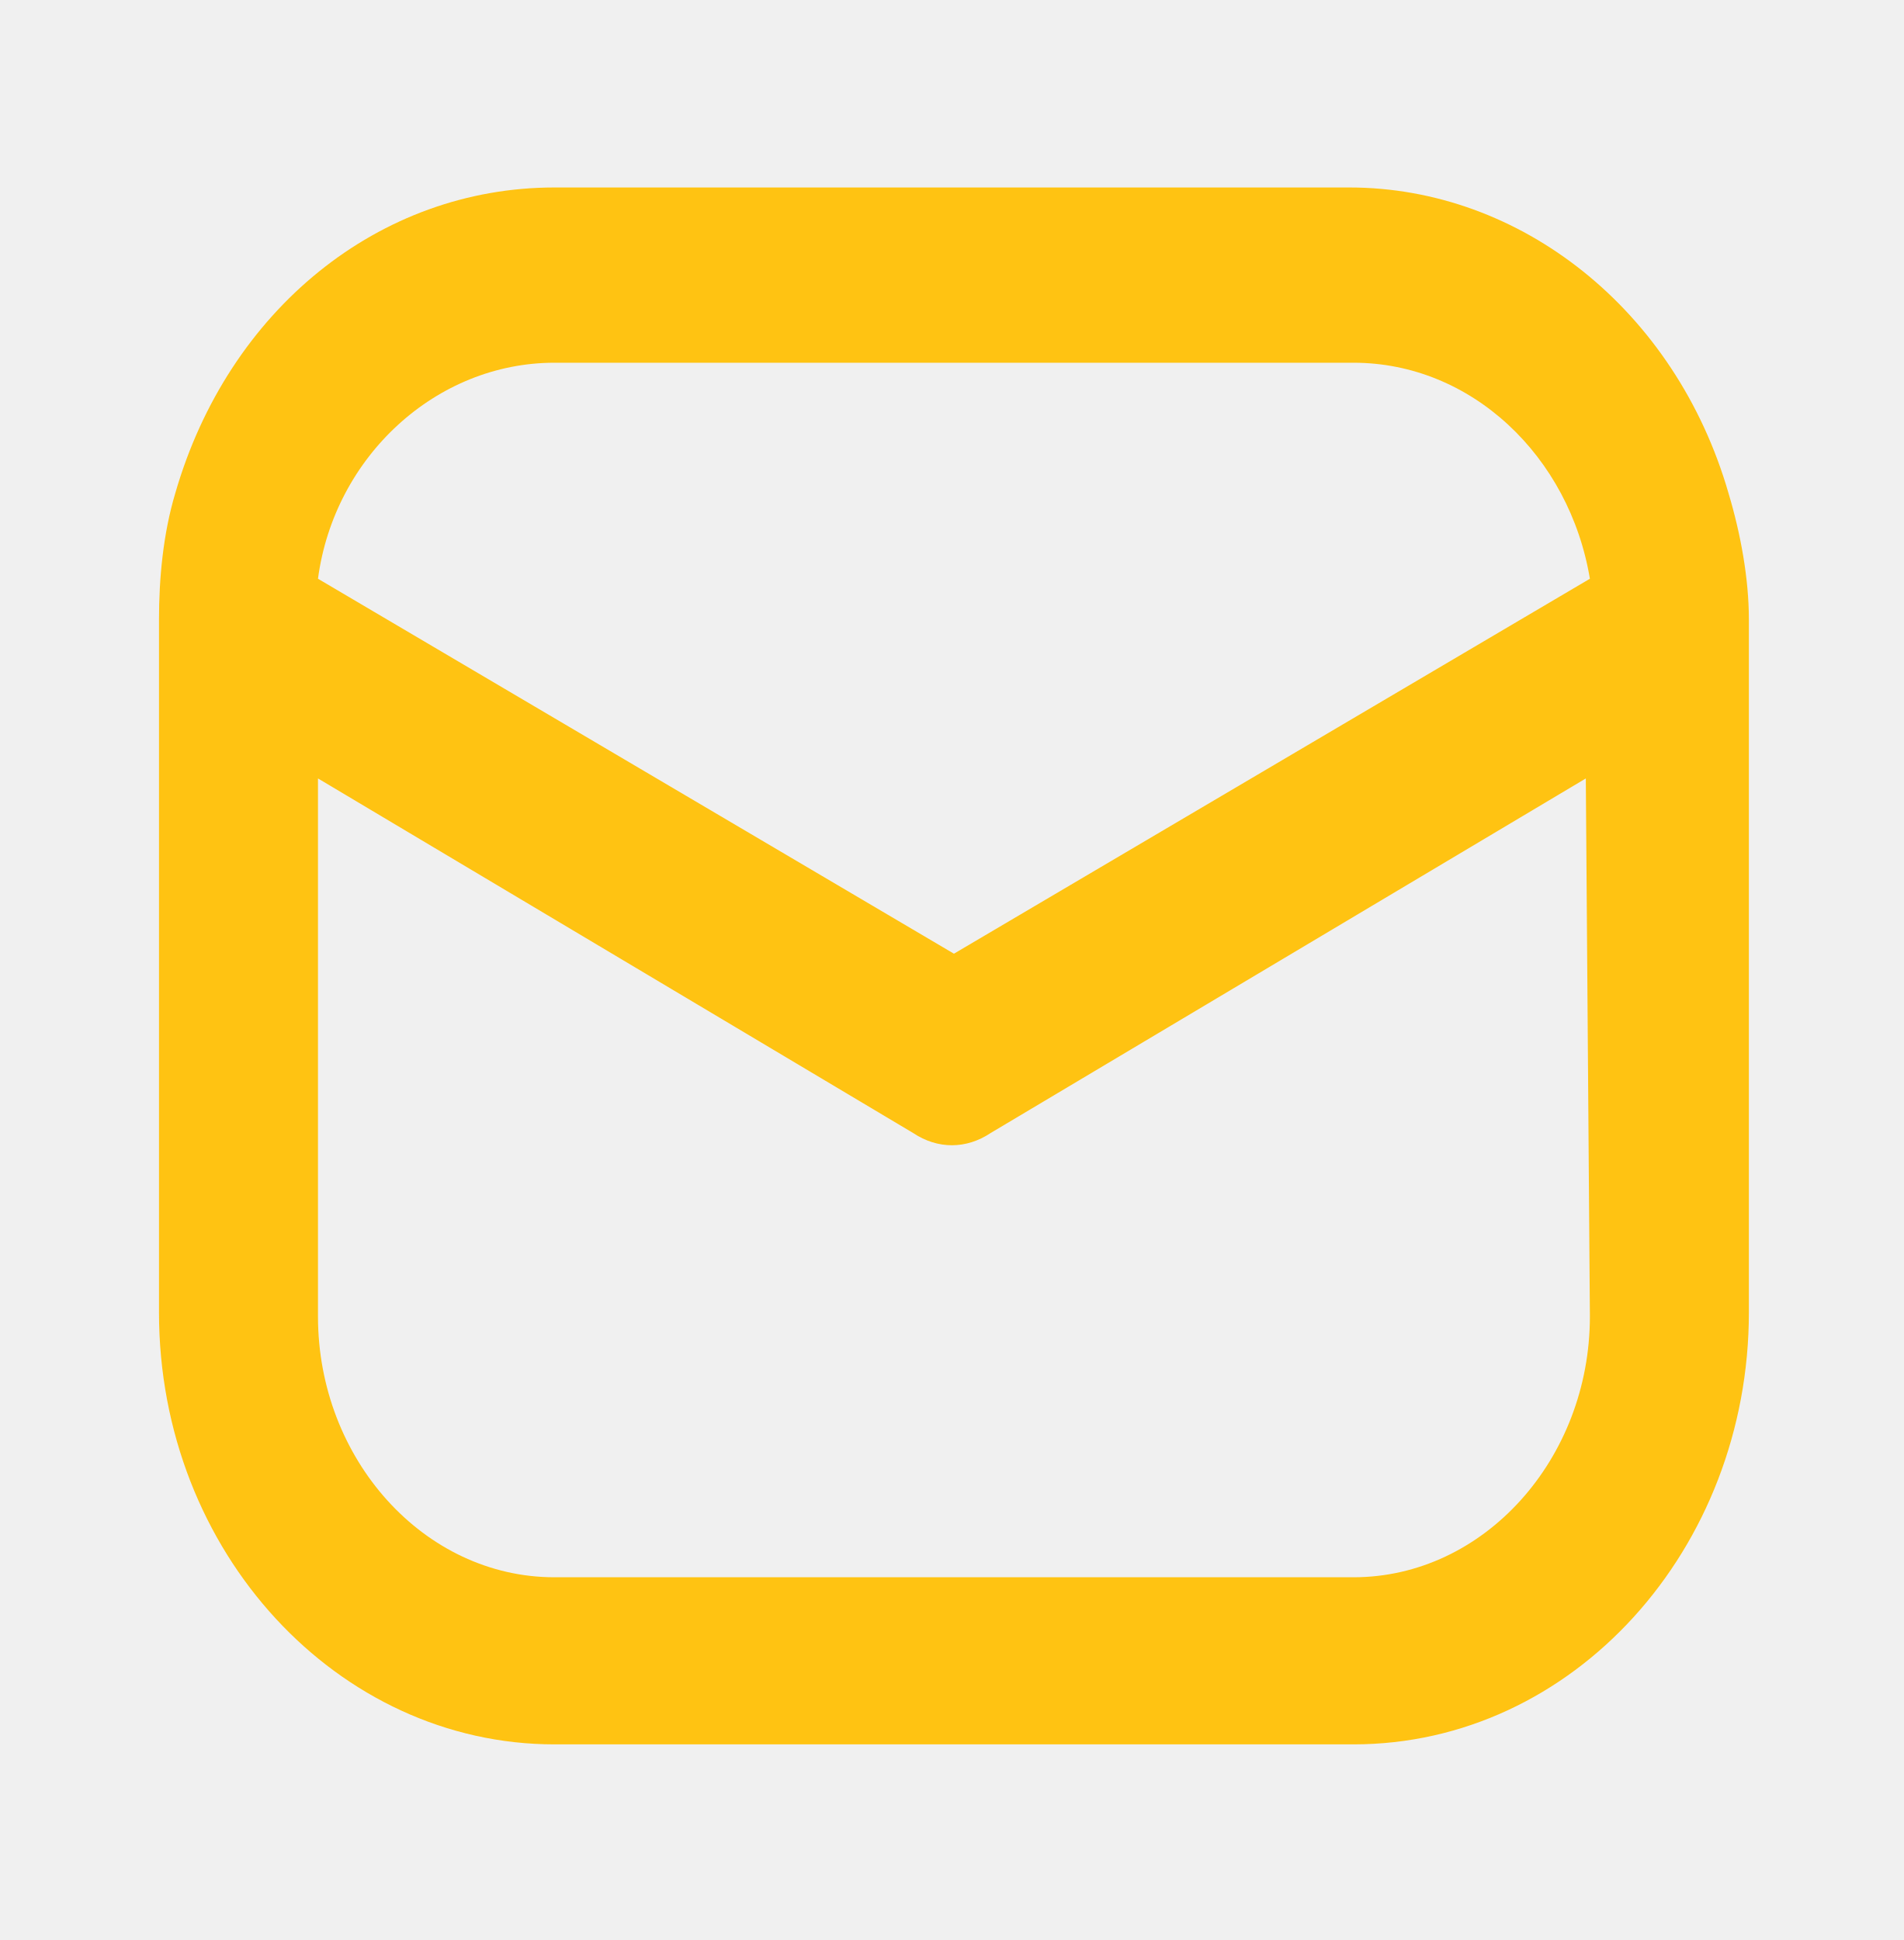
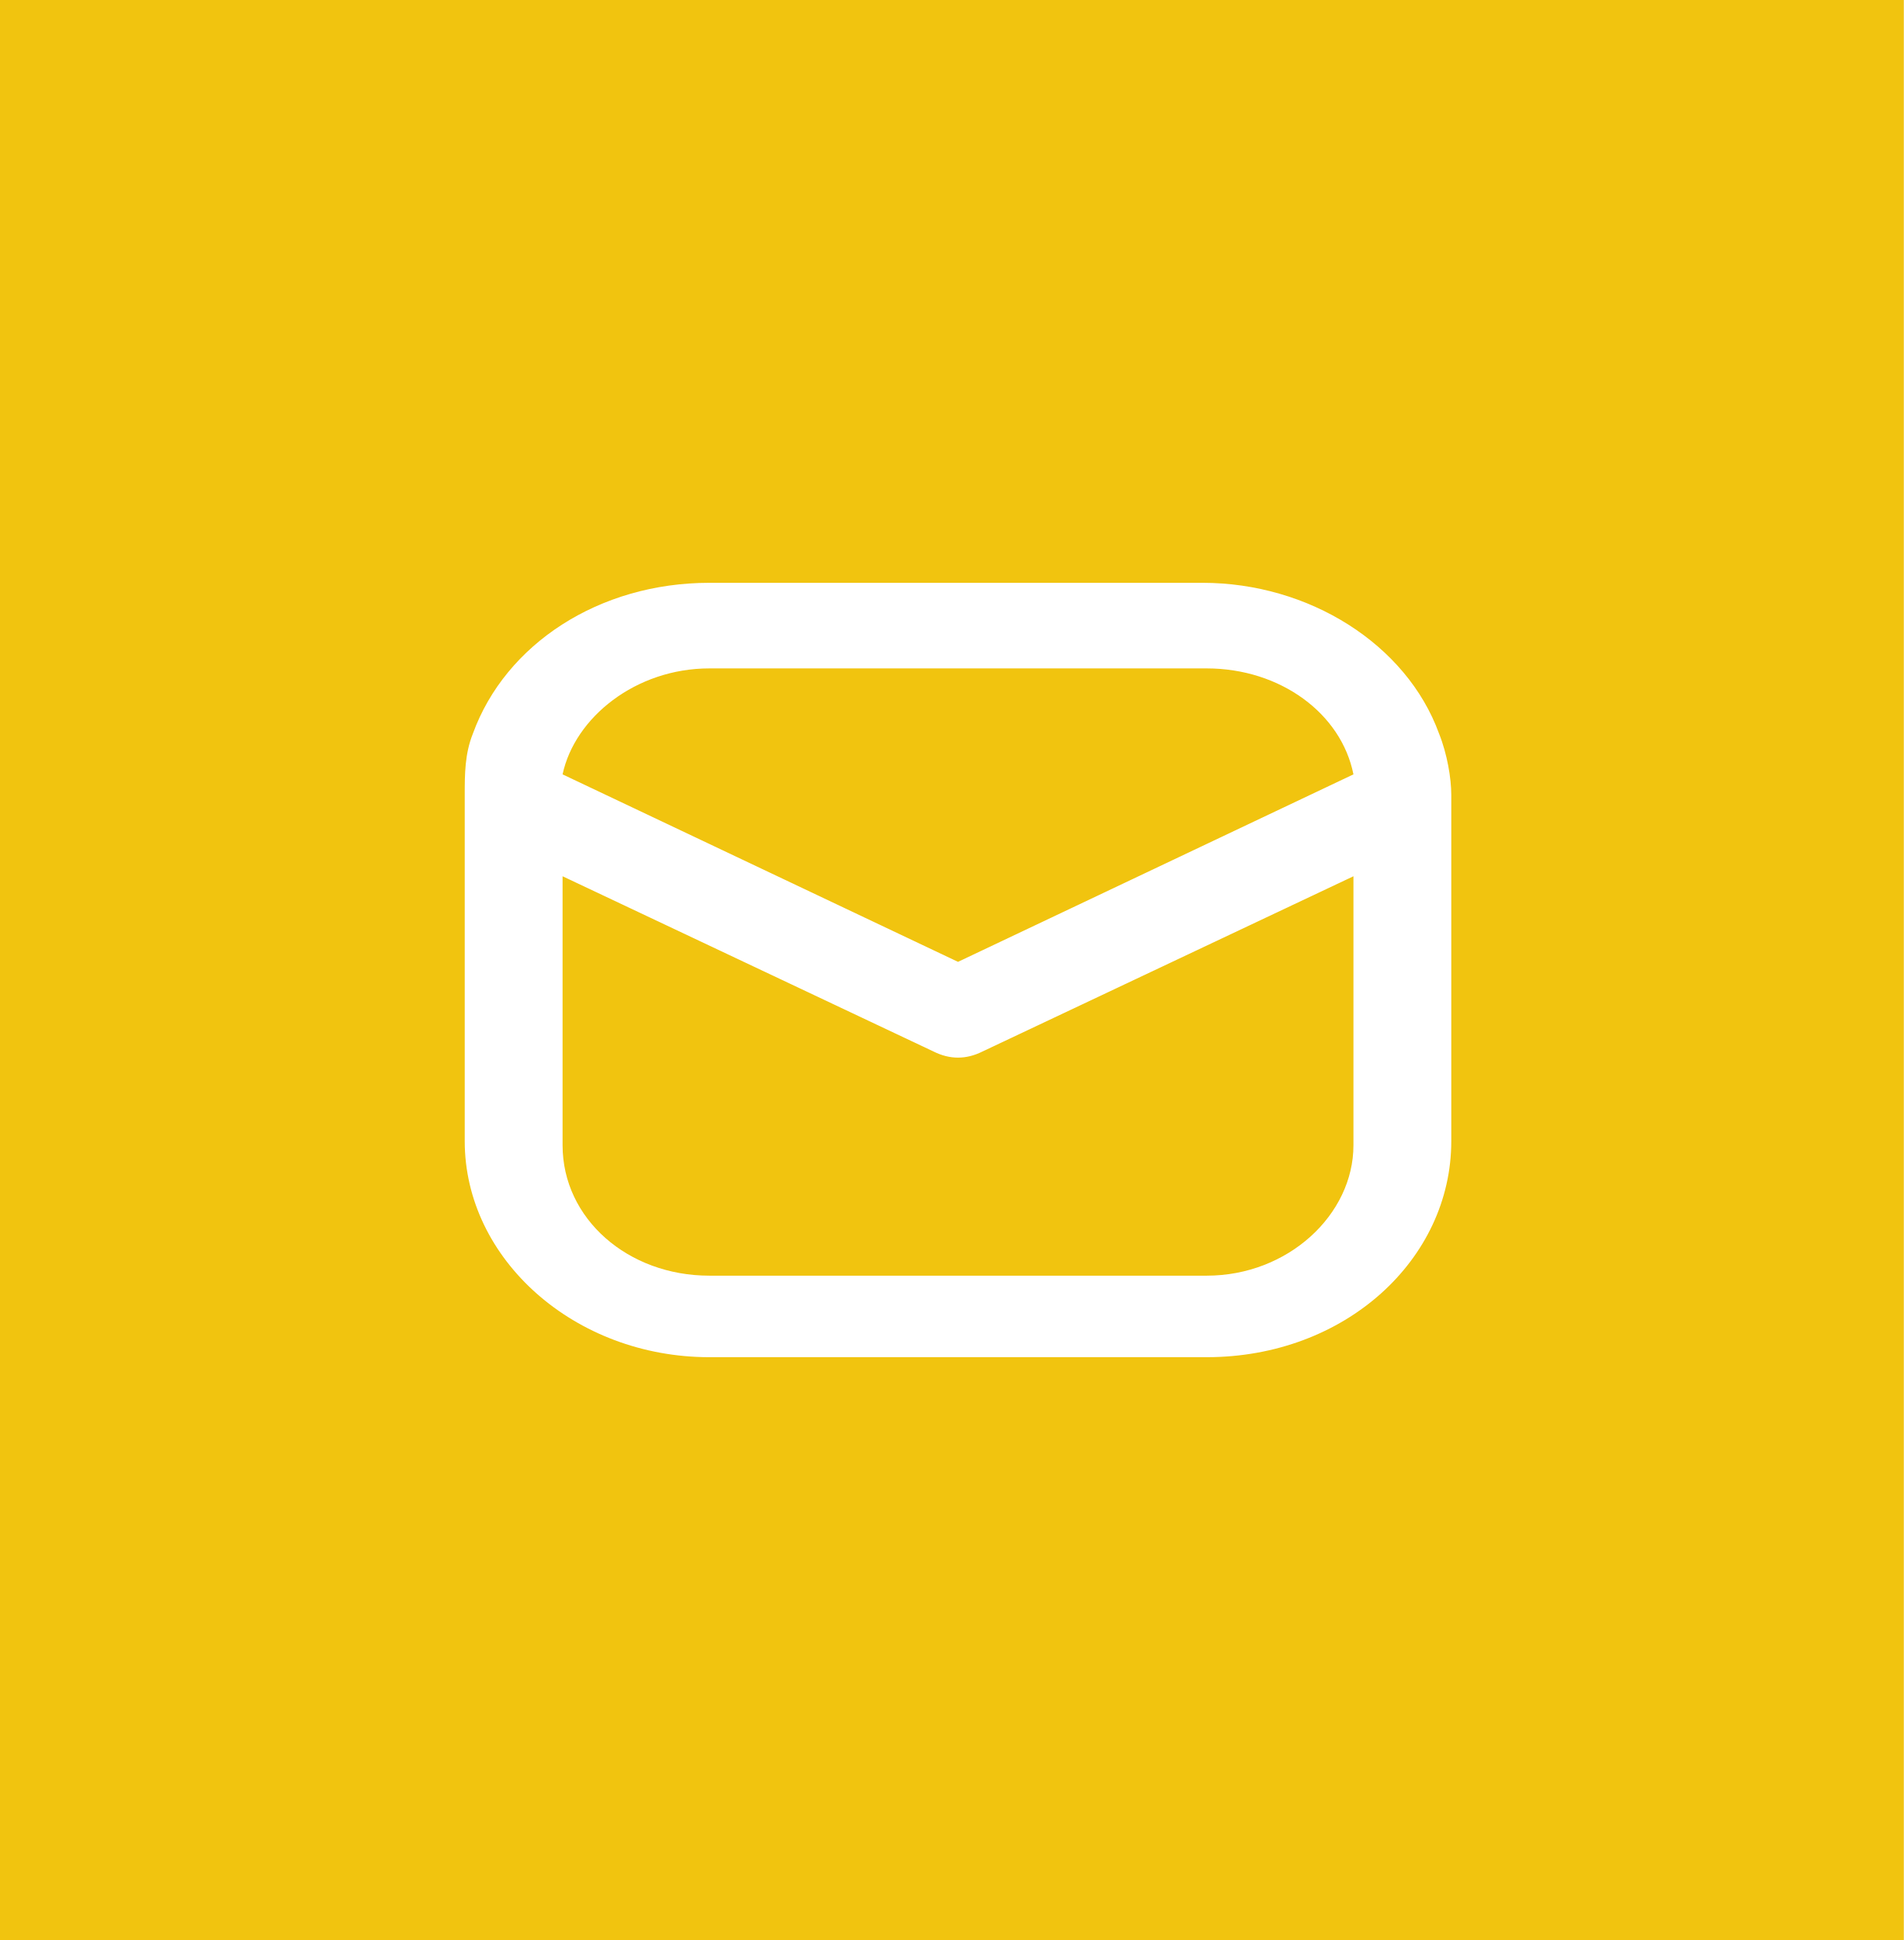
<svg xmlns="http://www.w3.org/2000/svg" version="1.1" id="Layer_1" x="0px" y="0px" viewBox="0 0 46.7 47.6" style="enable-background:new 0 0 46.7 47.6;" xml:space="preserve">
  <style type="text/css">
- 	.st0{fill:#FFC312;}
+ 	.st0{fill:#F1C40F;}
+ 	.st1{fill:#FFFFFF;}
</style>
-   <path id="Path_2" class="st0" d="M42.4,12.1c-1.3-4.5-5.1-7.5-9.3-7.5H13.6c-4.3,0-8,3-9.3,7.5c-0.3,1-0.4,2.1-0.4,3.1v17  c0,5.9,4.4,10.6,9.7,10.6h19.6c5.4,0,9.7-4.8,9.7-10.6v-17C42.9,14.2,42.7,13.1,42.4,12.1z M13.6,8.9h19.6c2.9,0,5.3,2.3,5.8,5.3  l-15.6,9.2L7.8,14.2C8.2,11.2,10.7,8.9,13.6,8.9L13.6,8.9z M39,32.3c0,3.5-2.6,6.4-5.8,6.4H13.6c-3.2,0-5.8-2.9-5.8-6.4V19.1  l14.6,8.7c0.6,0.4,1.3,0.4,1.9,0l14.6-8.7L39,32.3L39,32.3z" />
+   <rect class="st0" width="46.7" height="47.6" />
+   <path id="Path_2" class="st1" d="M35.3,18c-0.8-2.2-3.2-3.7-5.8-3.7H17.4c-2.7,0-5,1.5-5.8,3.7c-0.2,0.5-0.2,1-0.2,1.5V28  c0,2.9,2.7,5.3,6,5.3h12.2c3.4,0,6-2.4,6-5.3v-8.5C35.6,19.1,35.5,18.5,35.3,18z M17.4,16.4h12.2c1.8,0,3.3,1.1,3.6,2.6l-9.7,4.6  l-9.7-4.6C14.1,17.6,15.6,16.4,17.4,16.4L17.4,16.4z M33.2,28.1c0,1.7-1.6,3.2-3.6,3.2H17.4c-2,0-3.6-1.4-3.6-3.2v-6.6l9.1,4.3  c0.4,0.2,0.8,0.2,1.2,0l9.1-4.3L33.2,28.1L33.2,28.1z" />
</svg>
